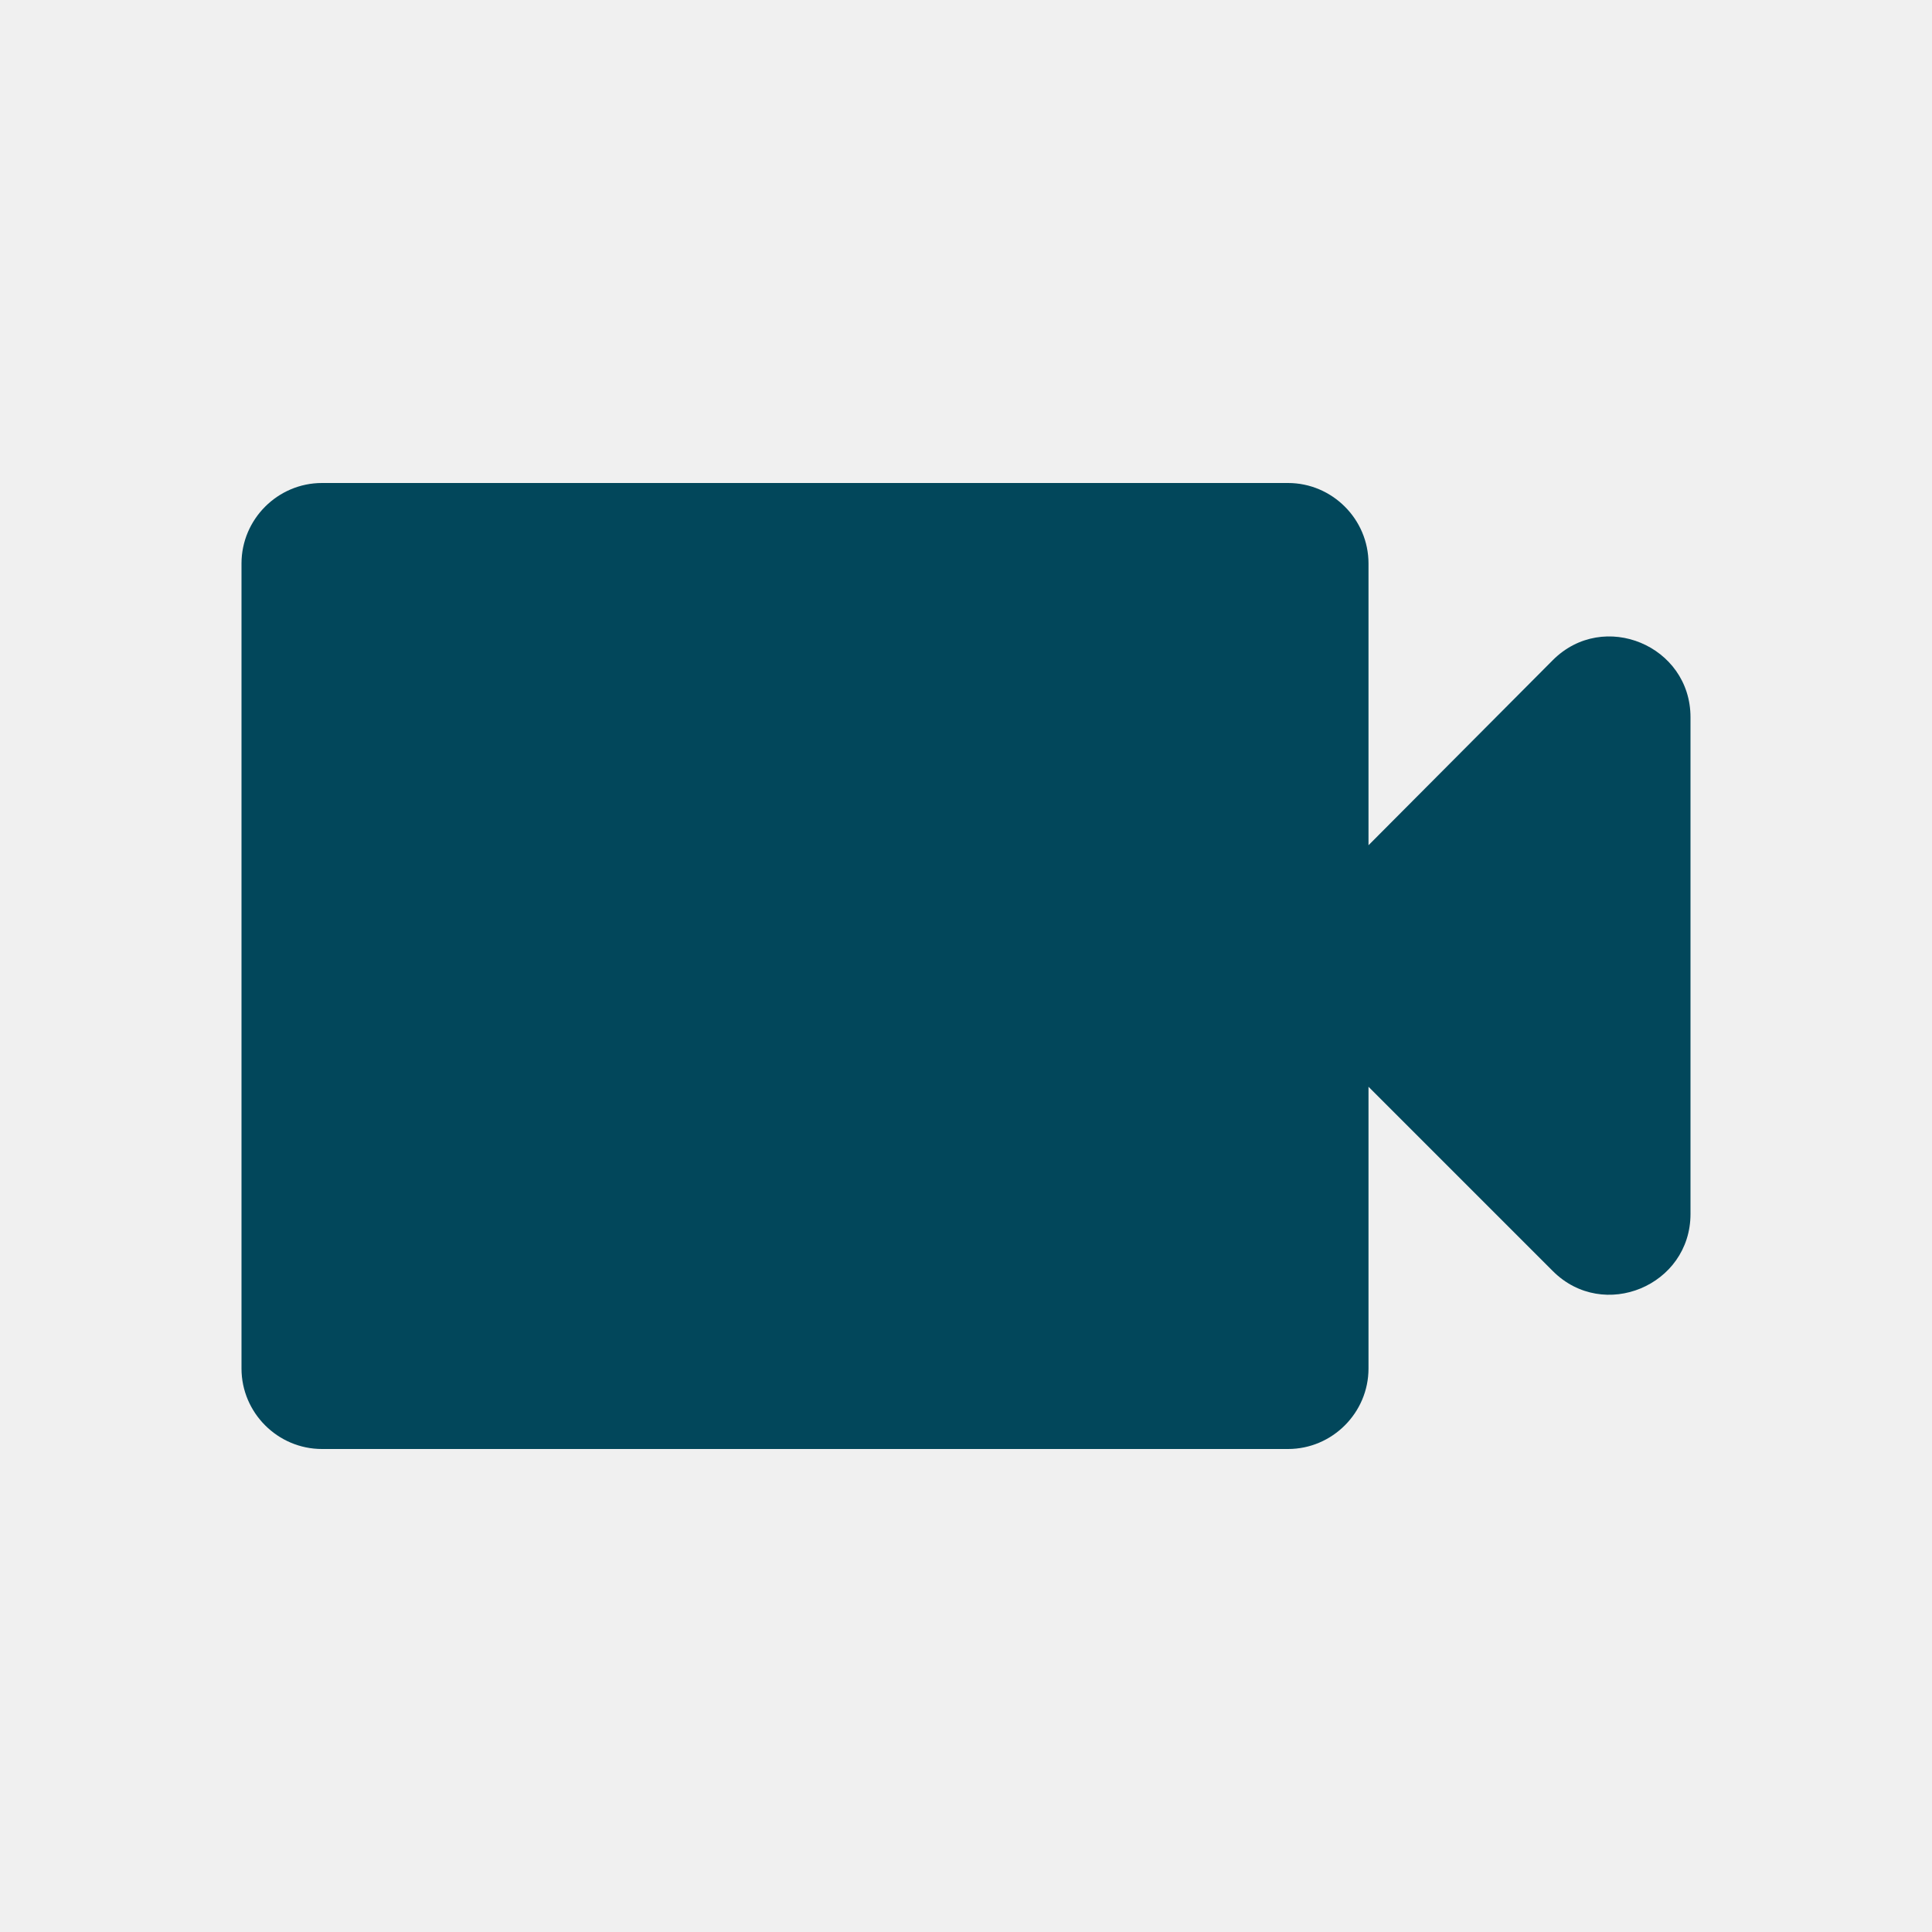
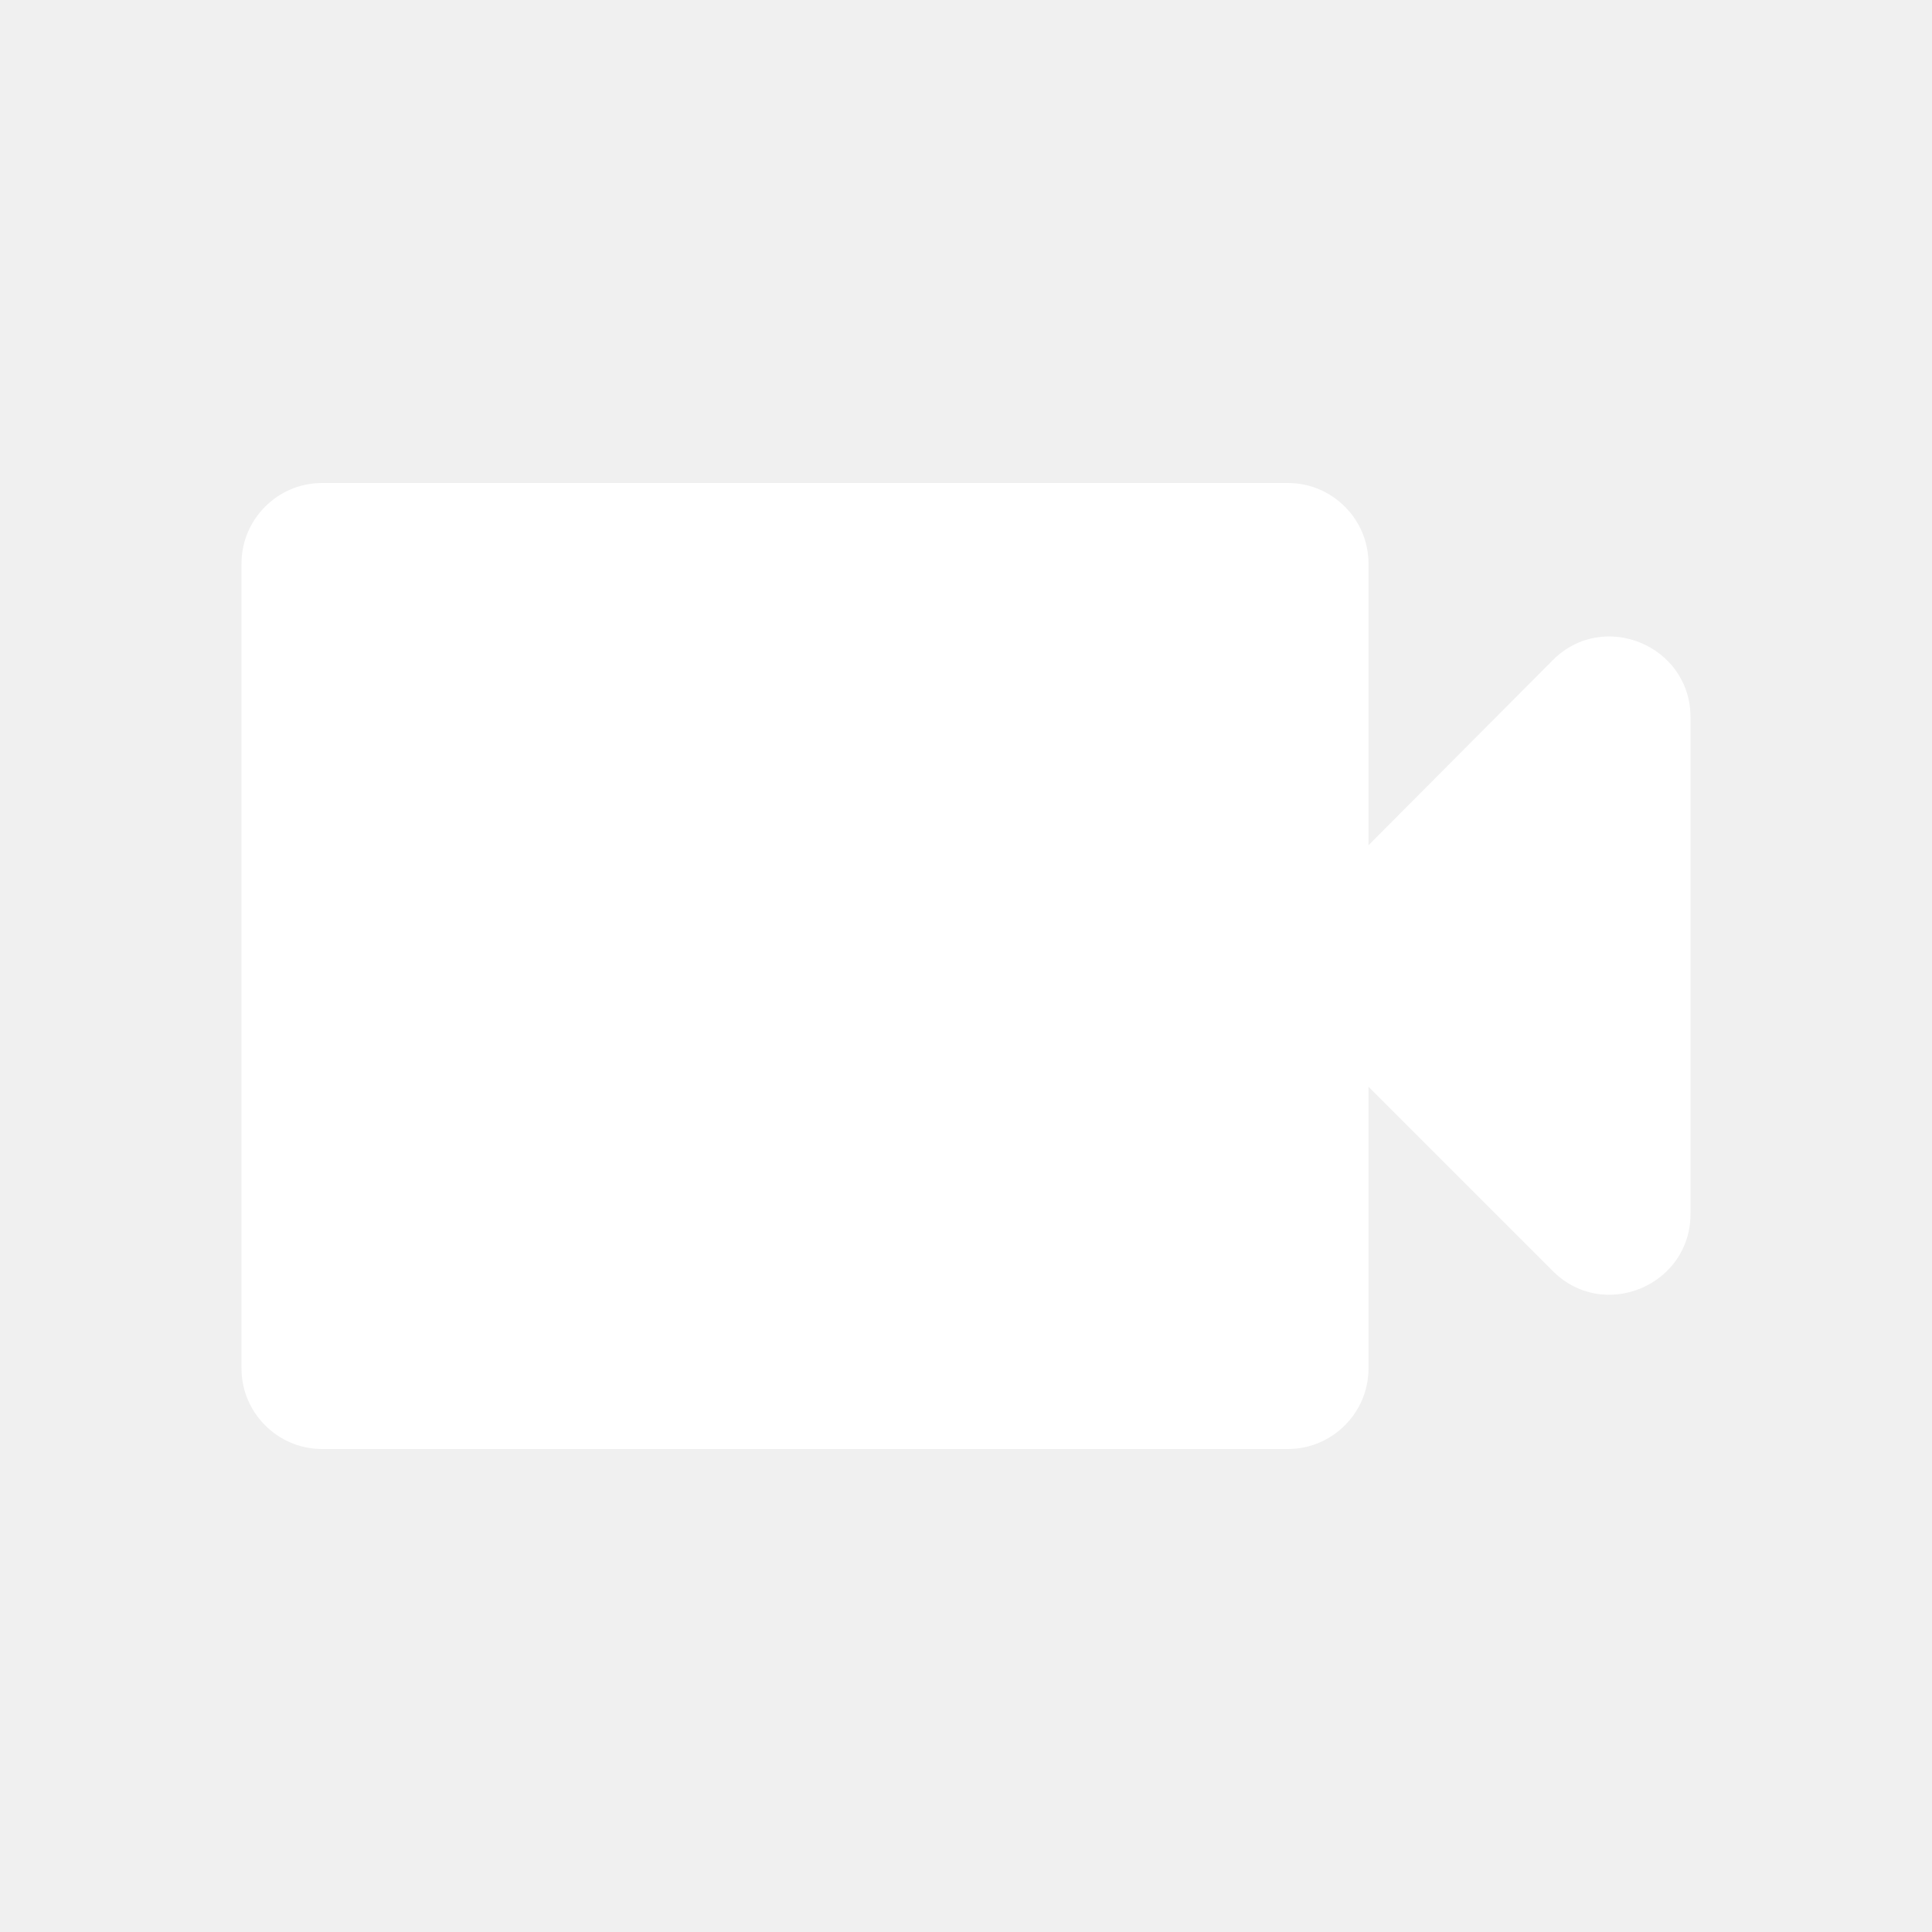
<svg xmlns="http://www.w3.org/2000/svg" width="24" height="24" viewBox="0 0 24 24">
  <g fill="none" fill-rule="evenodd">
    <path d="M0 0h24v24H0z" />
-     <path fill="#02475B" fill-rule="nonzero" d="M17 10.5V7c0-.55-.45-1-1-1H4c-.55 0-1 .45-1 1v10c0 .55.45 1 1 1h12c.55 0 1-.45 1-1v-3.5l2.29 2.29c.63.63 1.71.18 1.71-.71V8.91c0-.89-1.08-1.34-1.71-.71L17 10.5z" />
+     <path fill="#FFFFFF" fill-rule="nonzero" d="M17 10.5V7c0-.55-.45-1-1-1H4c-.55 0-1 .45-1 1v10c0 .55.45 1 1 1h12c.55 0 1-.45 1-1v-3.5l2.29 2.29c.63.63 1.71.18 1.71-.71V8.91c0-.89-1.08-1.34-1.71-.71L17 10.5z" />
  </g>
</svg>
